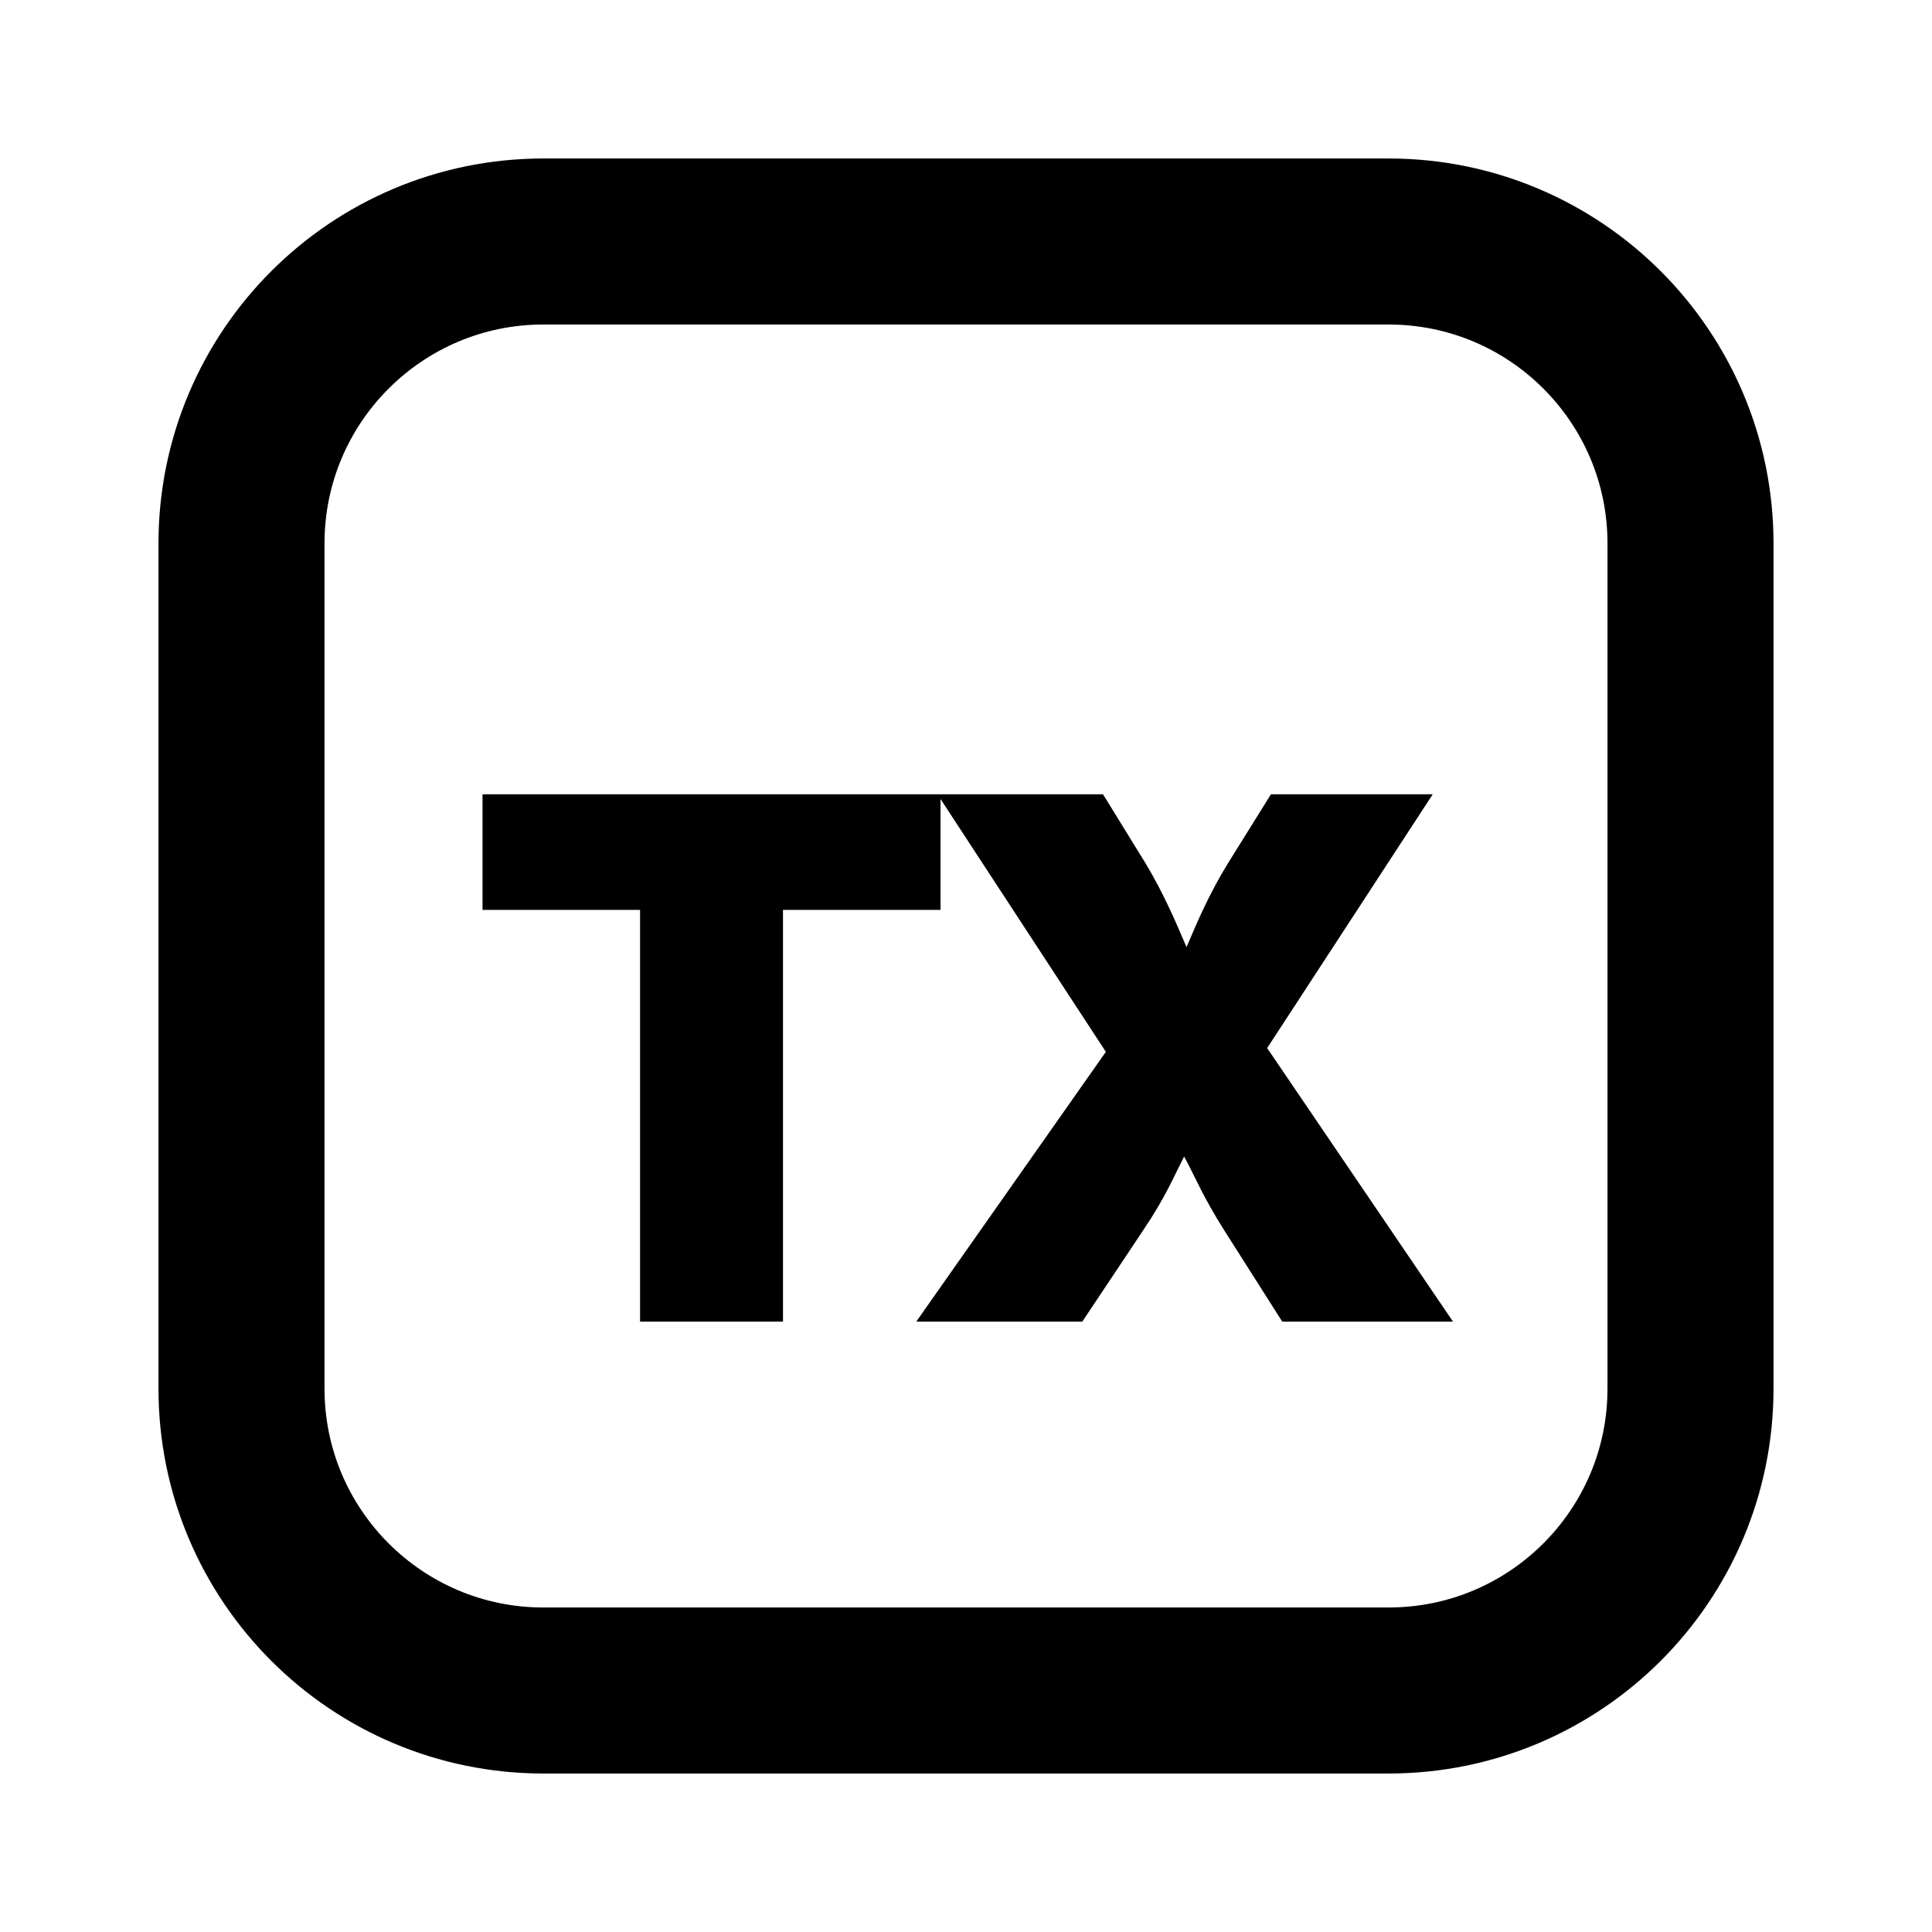
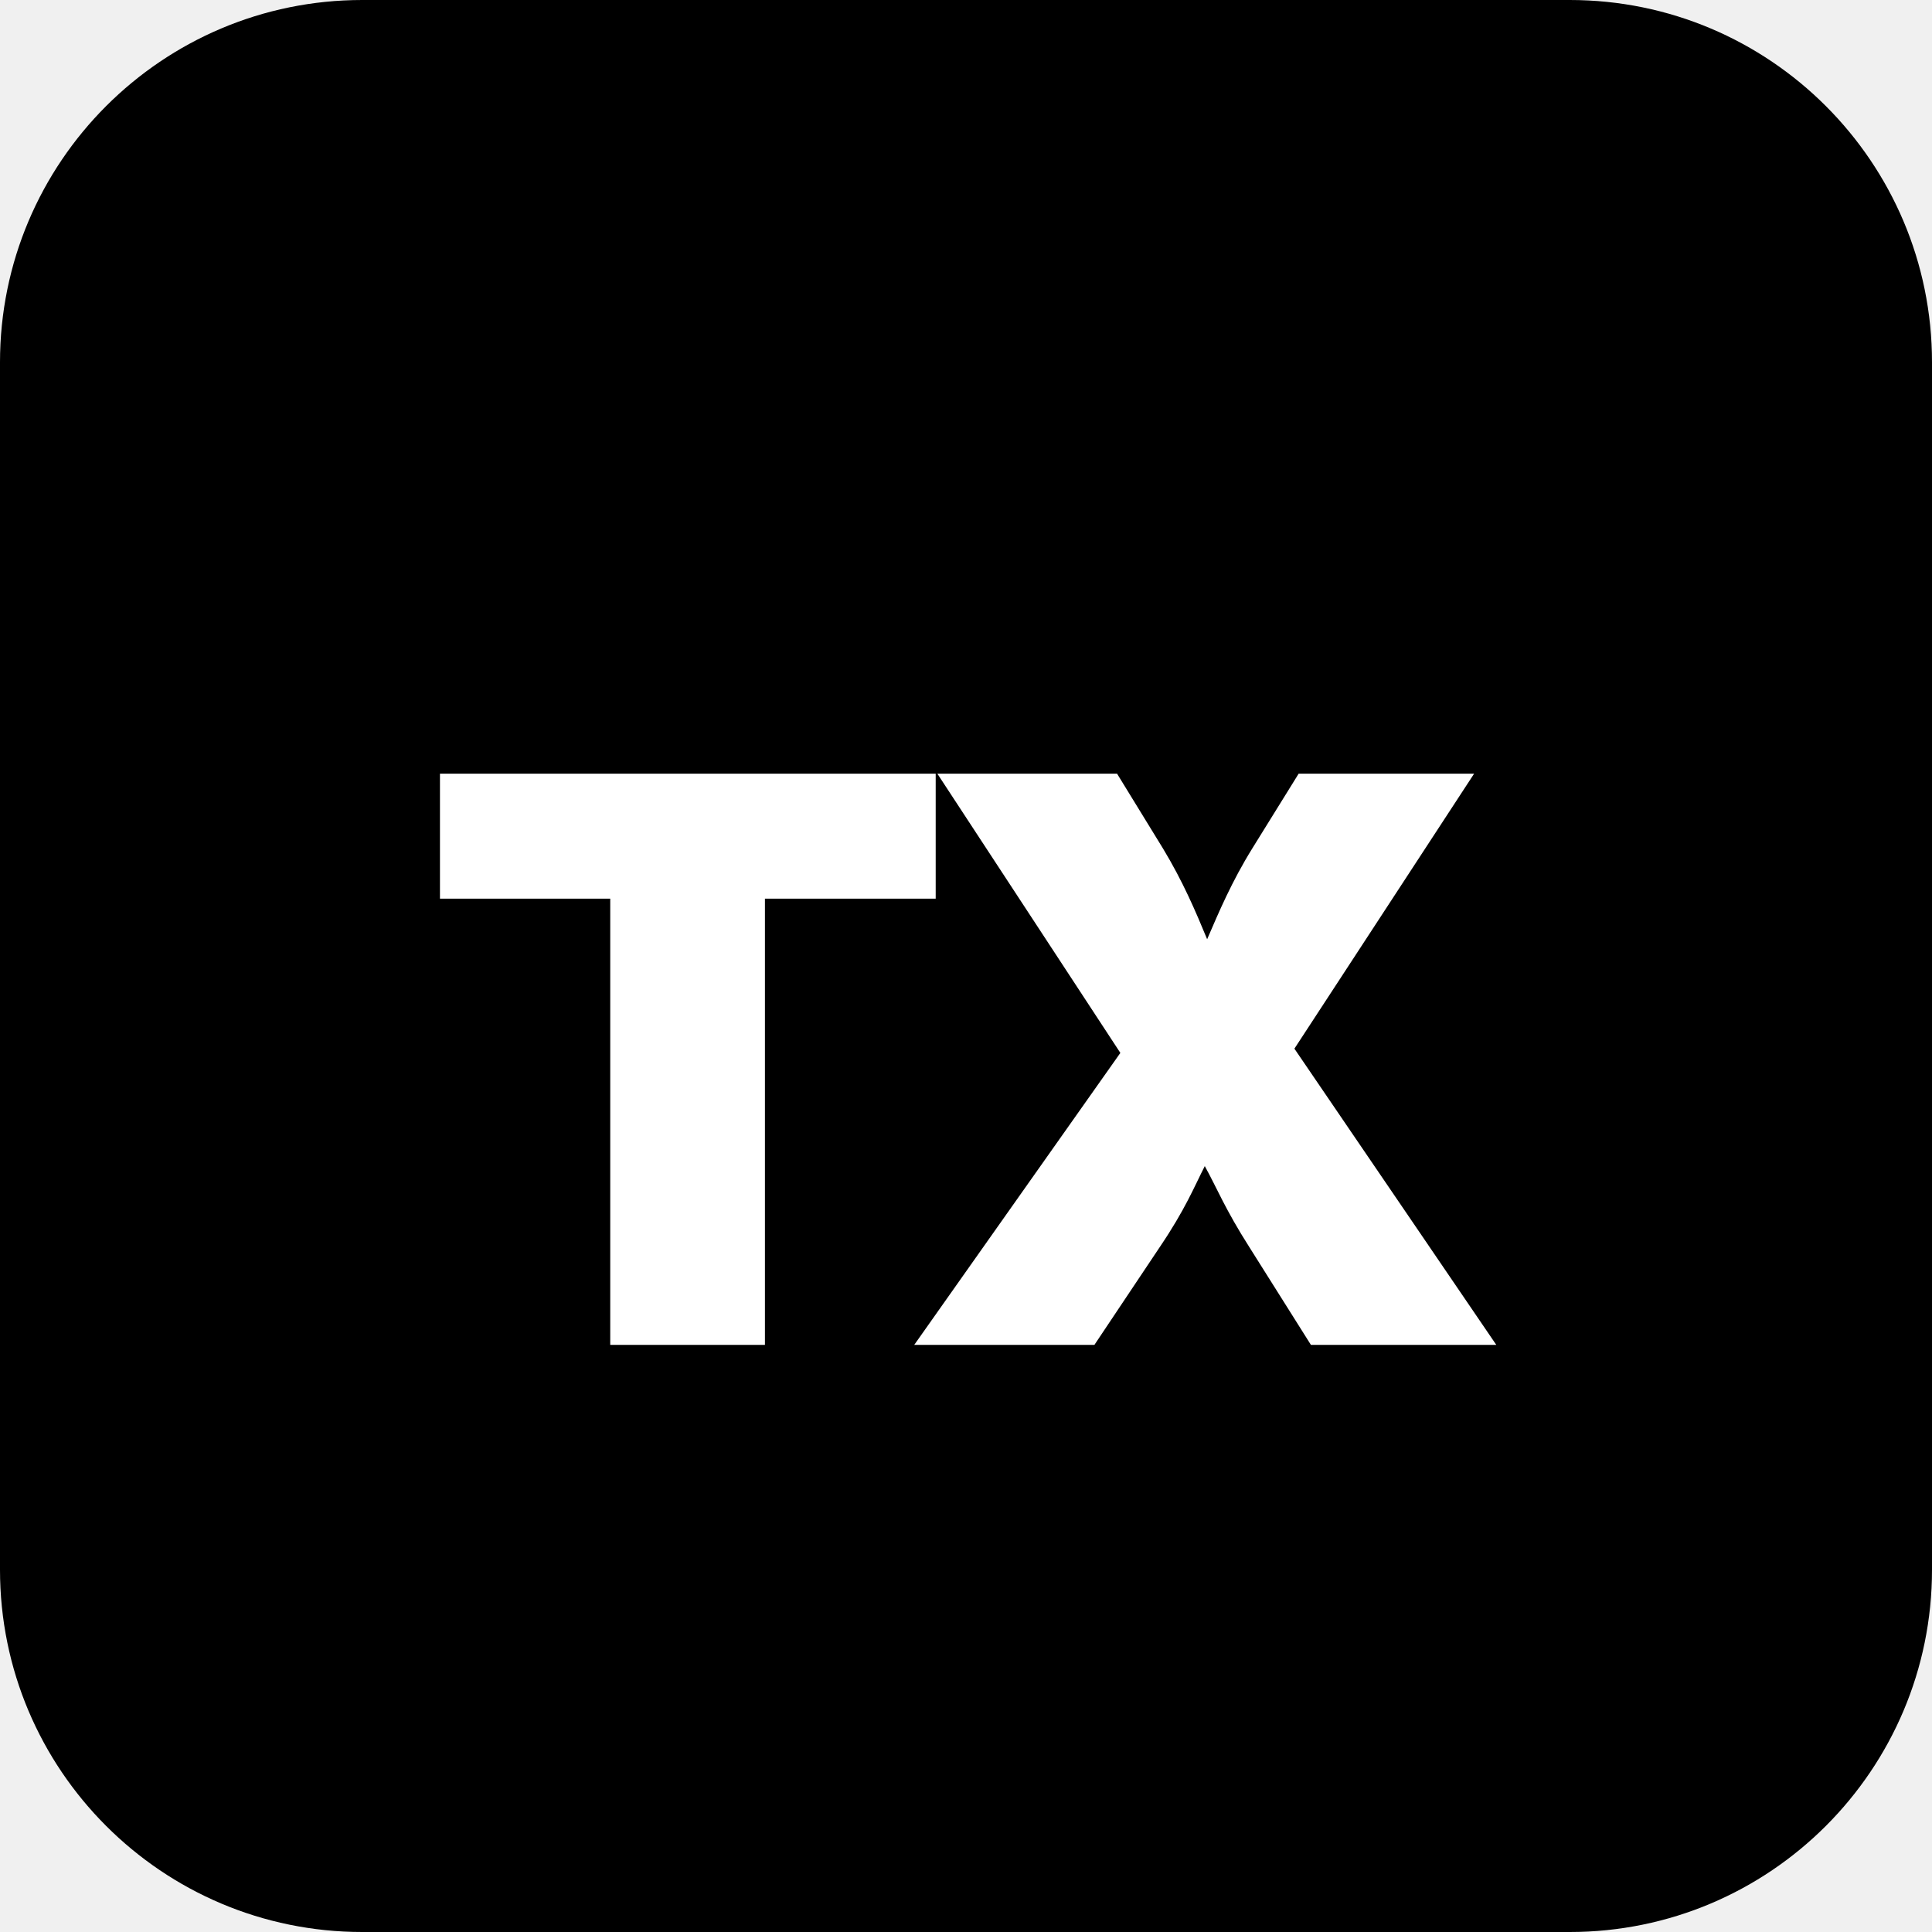
<svg xmlns="http://www.w3.org/2000/svg" viewBox="0 0 64 64">
-   <rect width="64" height="64" fill="#FFFFFF" />
-   <rect x="8" y="8" width="48" height="48" rx="10" ry="10" fill="none" stroke="#000000" stroke-width="5.5" />
-   <text x="50%" y="54%" text-anchor="middle" dominant-baseline="middle" font-family="Inter, Arial, Helvetica, sans-serif" font-size="24" font-weight="900" letter-spacing="-2" fill="#000000">TX</text>
+   <rect width="64" height="64" rx="12" fill="#000000" />
+   <text x="50%" y="54%" text-anchor="middle" dominant-baseline="middle" font-family="Inter, Arial, Helvetica, sans-serif" font-size="26" font-weight="900" letter-spacing="-2" fill="#ffffff">TX</text>
</svg>
